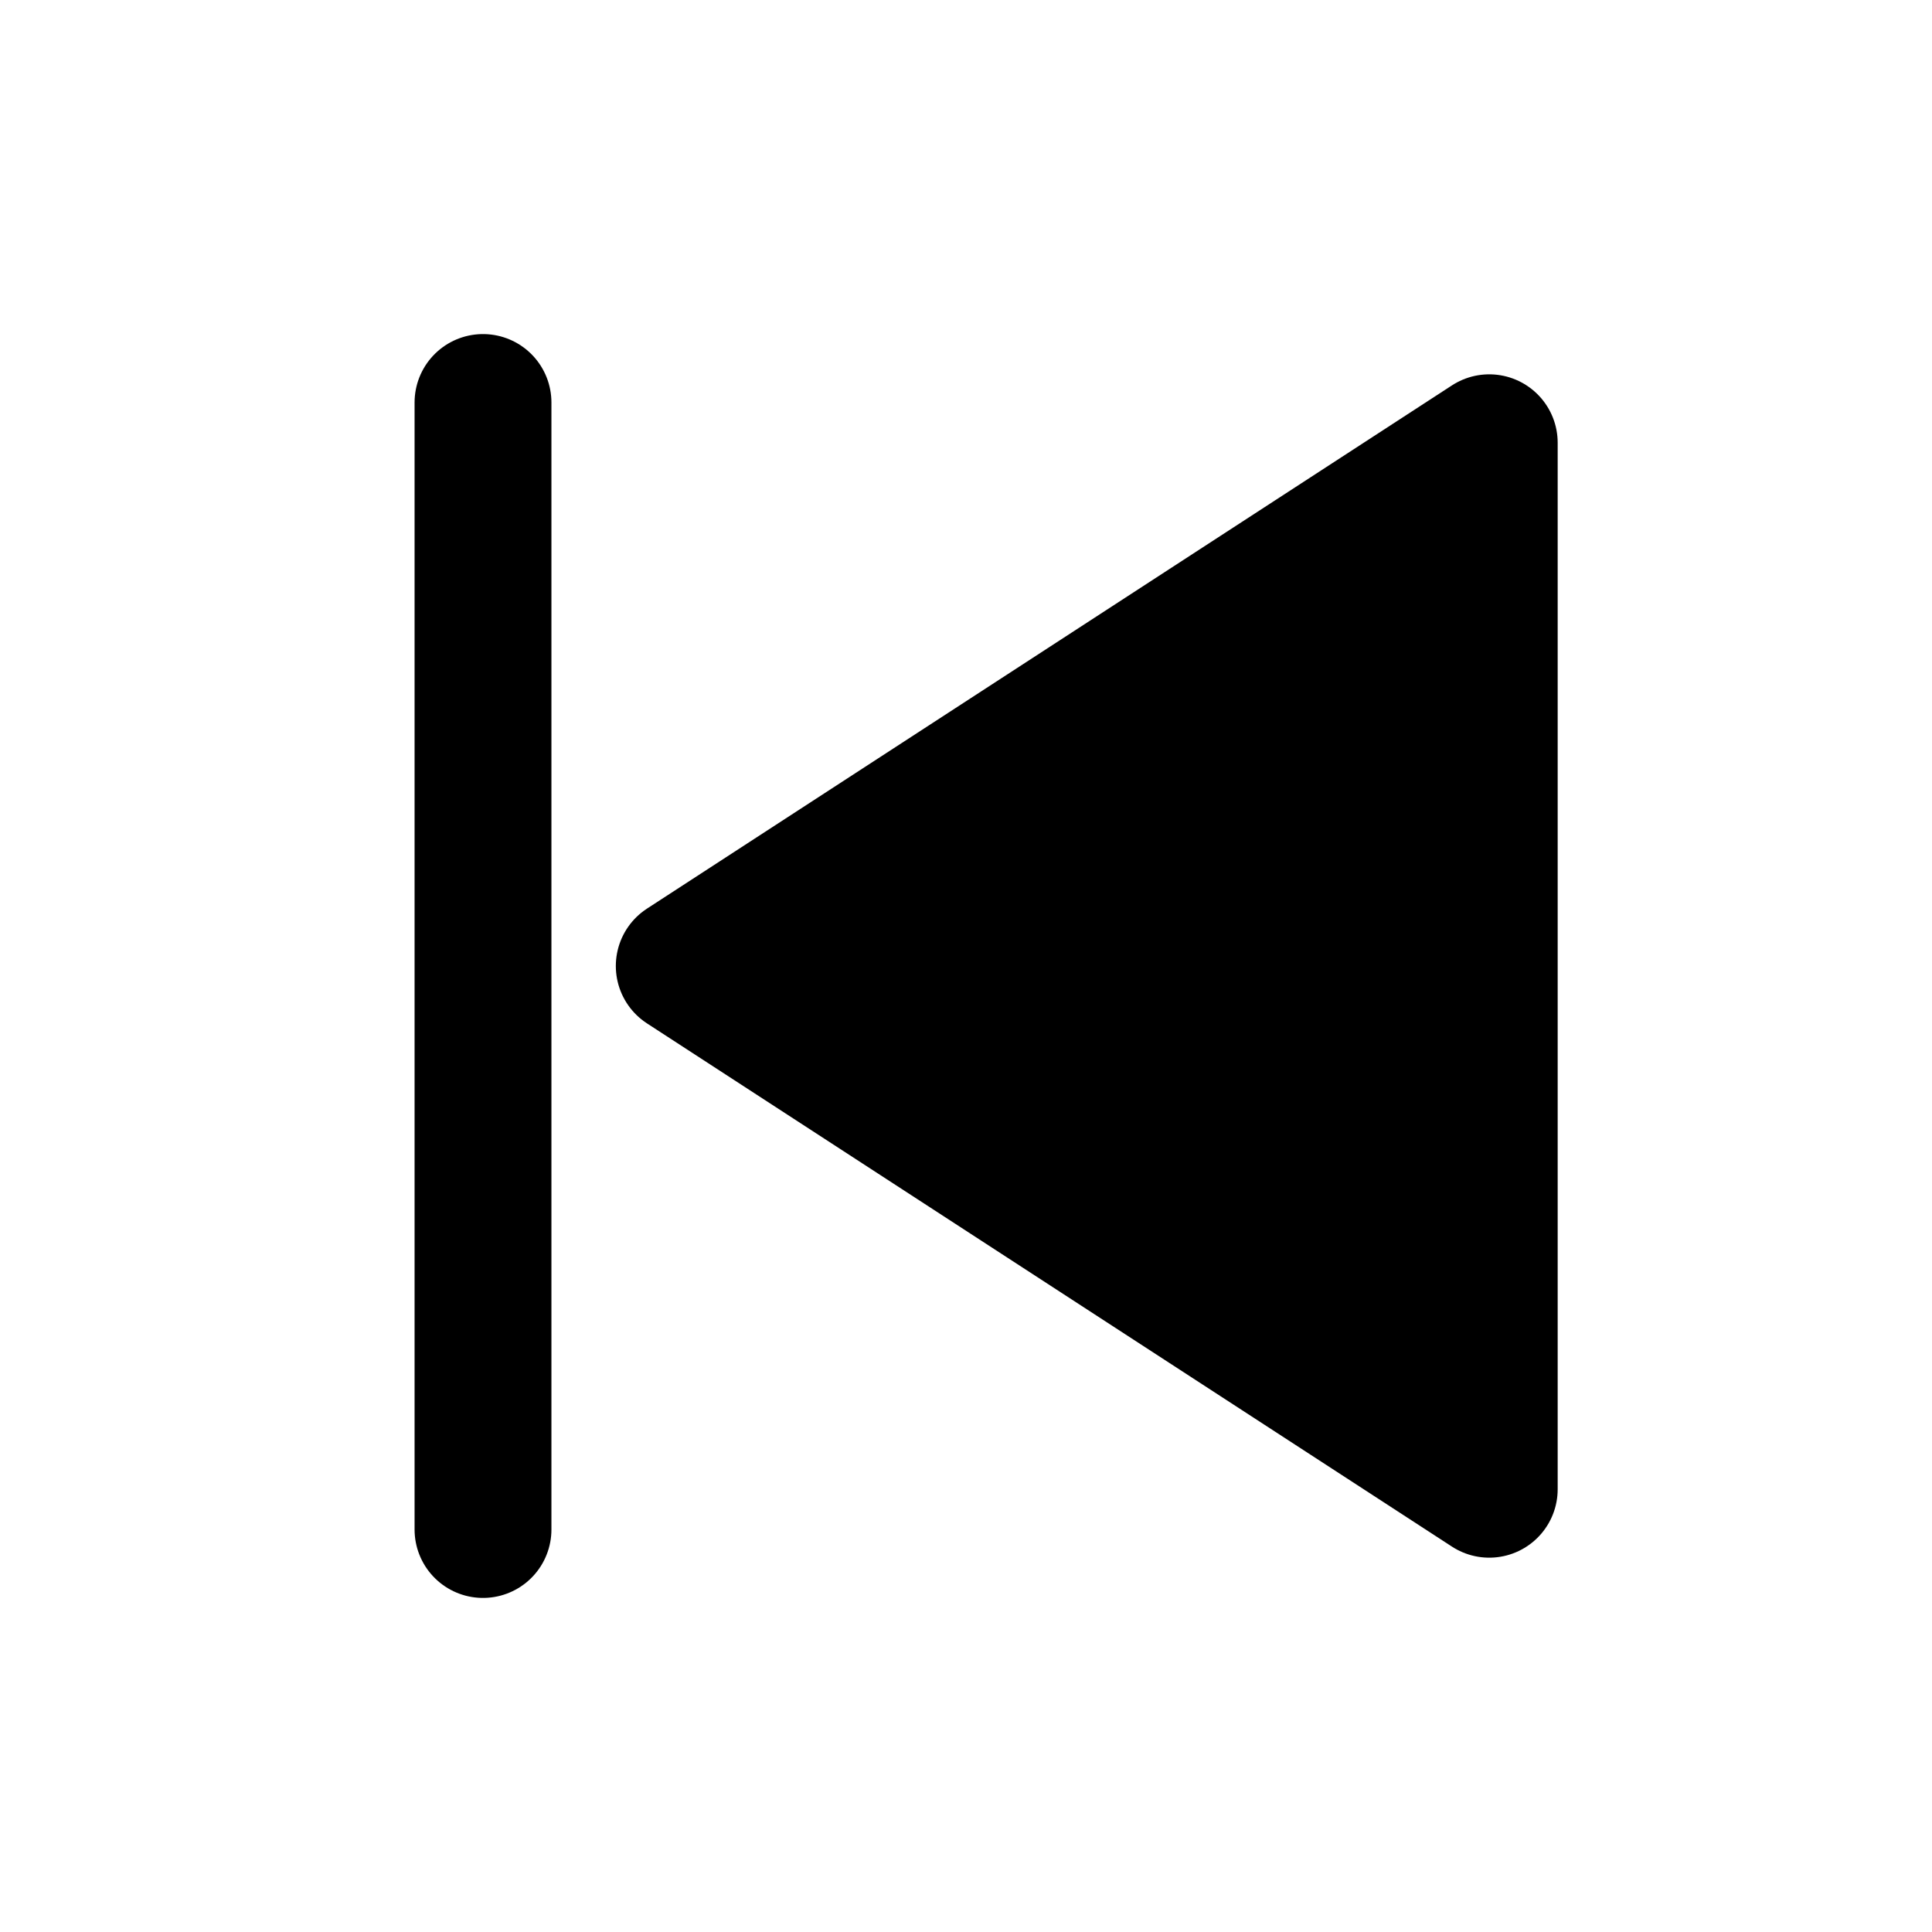
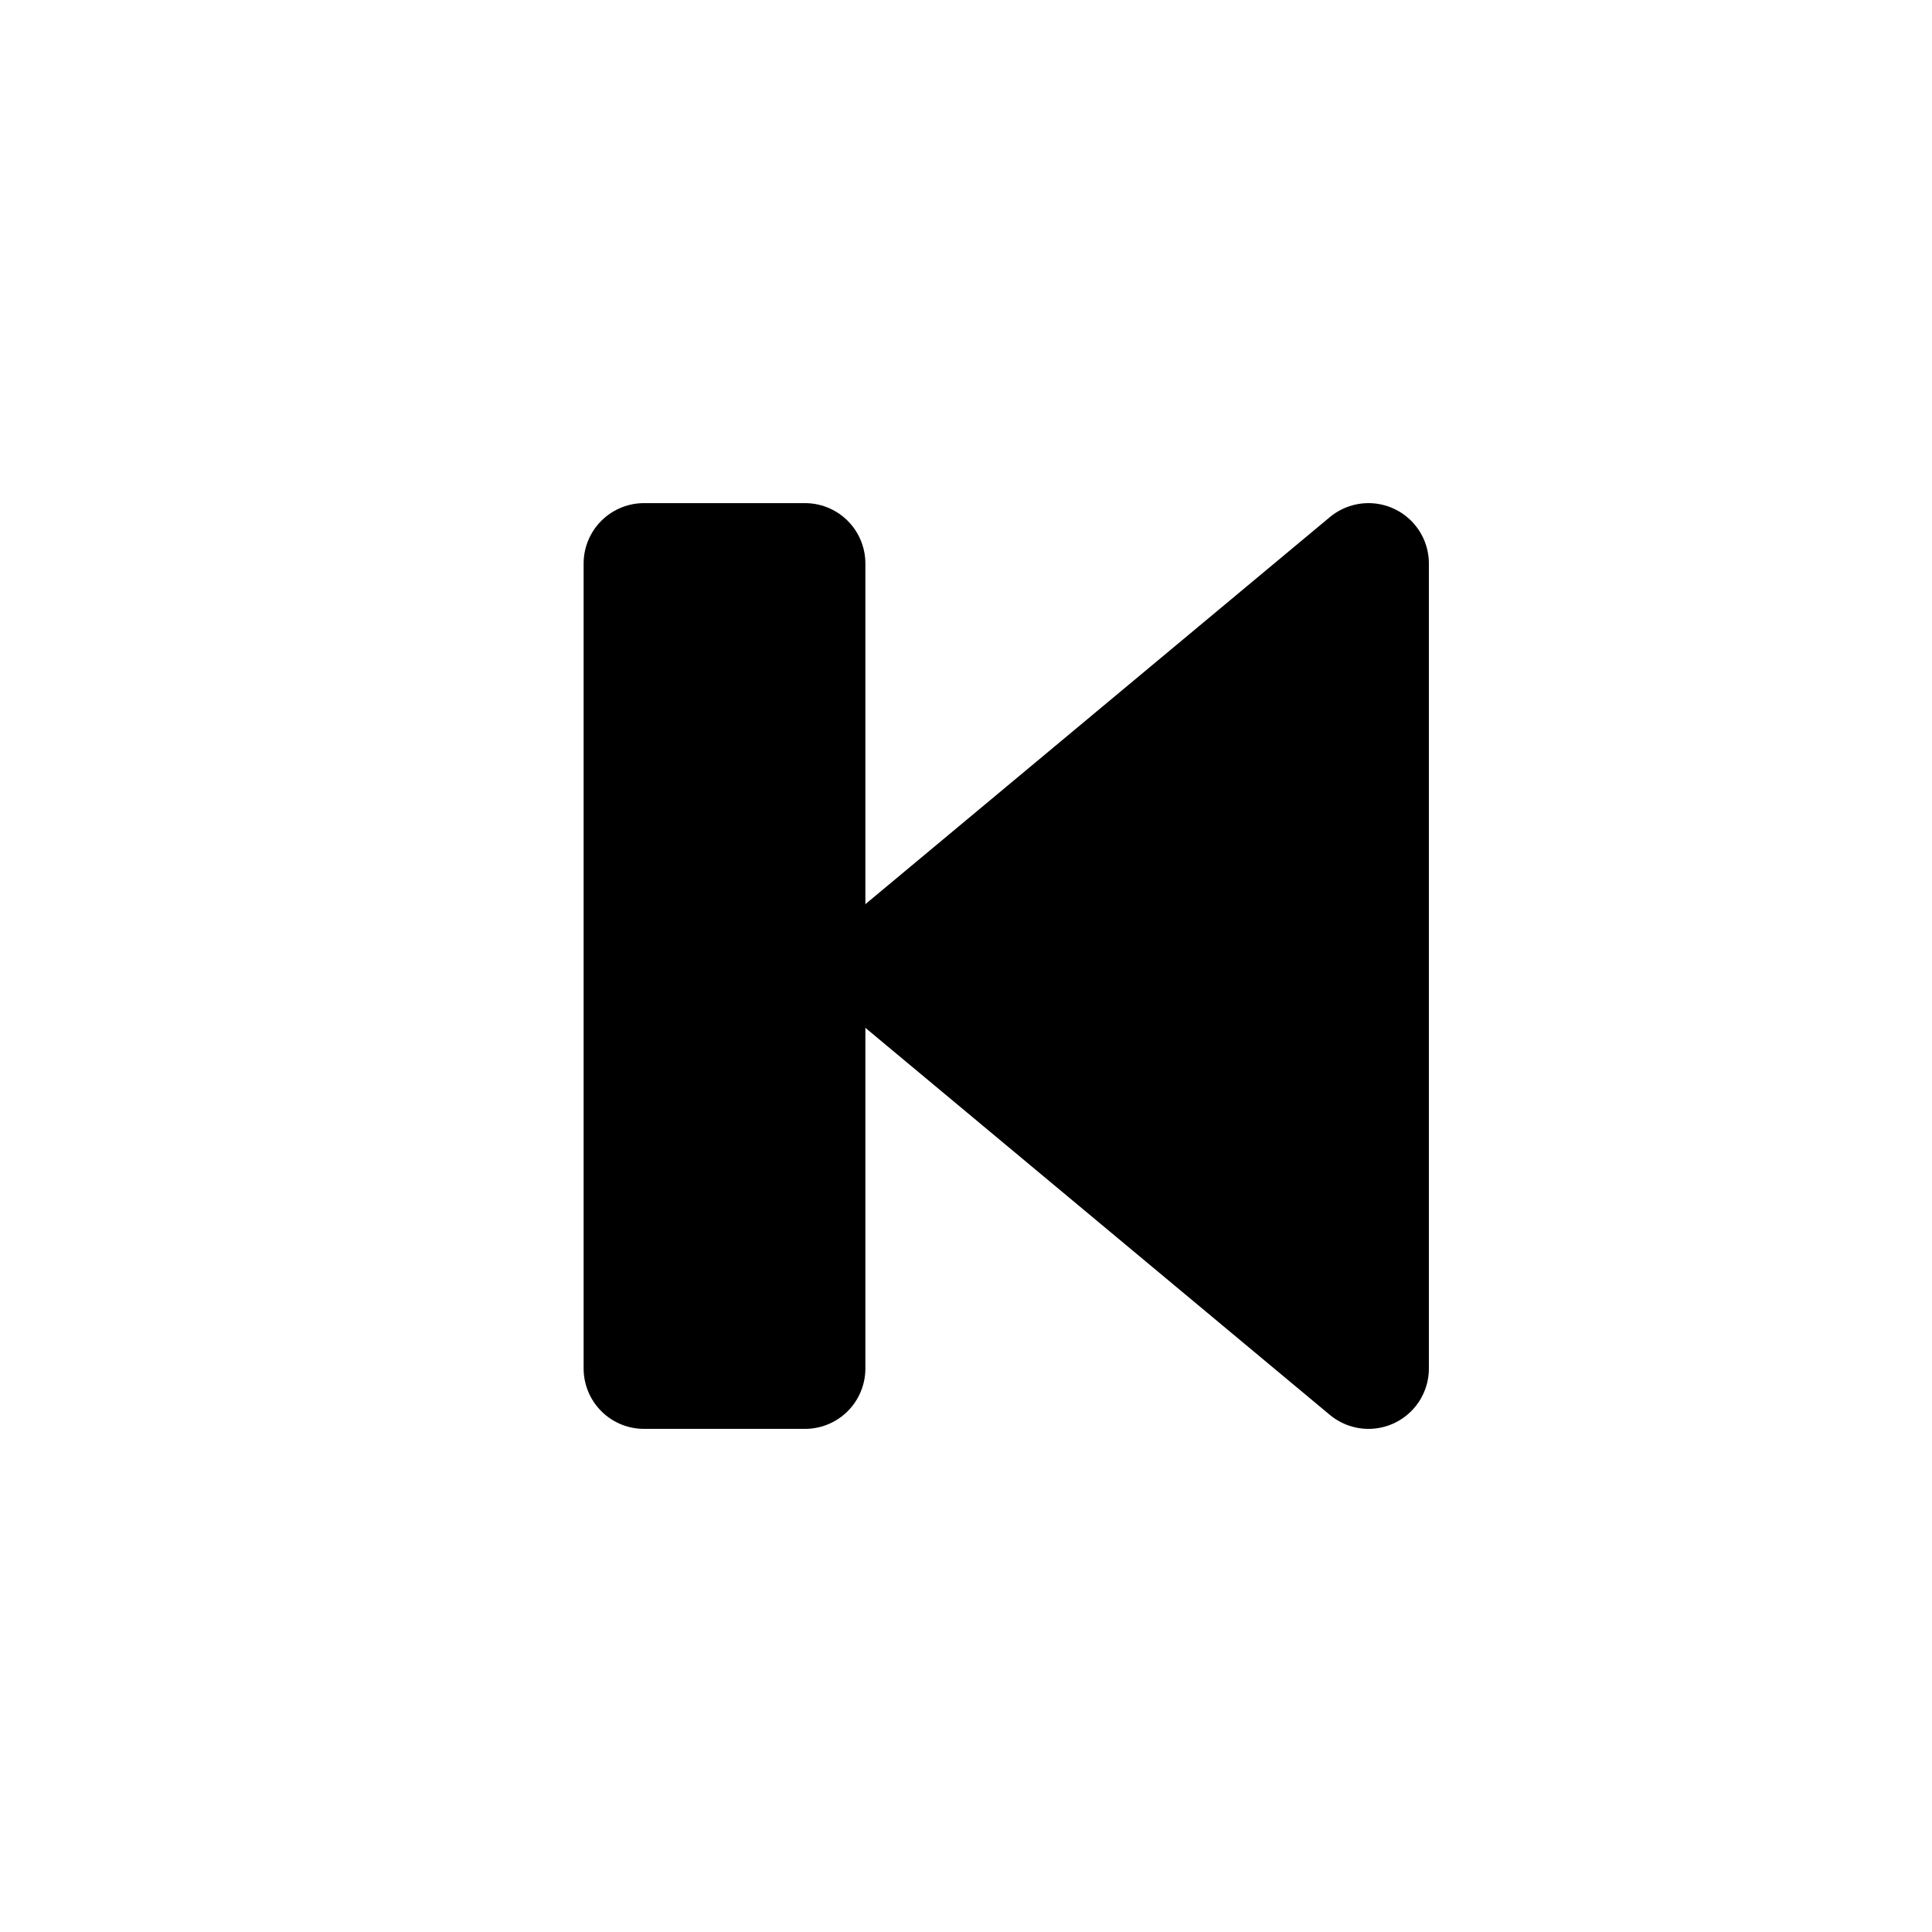
- <svg xmlns="http://www.w3.org/2000/svg" width="24" height="24" viewBox="0 0 24 24" fill="none" stroke="#000" stroke-width="1.7" stroke-linecap="round" stroke-linejoin="round">
-   <path d="M6 5v14" />
-   <path d="M18.5 5.5v13l-10-6.5z" fill="#000" />
+ <svg xmlns="http://www.w3.org/2000/svg" width="24" height="24" viewBox="0 0 24 24" fill="none">
+   <path d="M10 17V7H8V17H10Z" fill="#000" stroke="#000" stroke-width="1.5" stroke-linecap="round" stroke-linejoin="round" />
+   <path d="M17 17V7L11 12L17 17Z" fill="#000" stroke="#000" stroke-width="1.5" stroke-linecap="round" stroke-linejoin="round" />
</svg>
